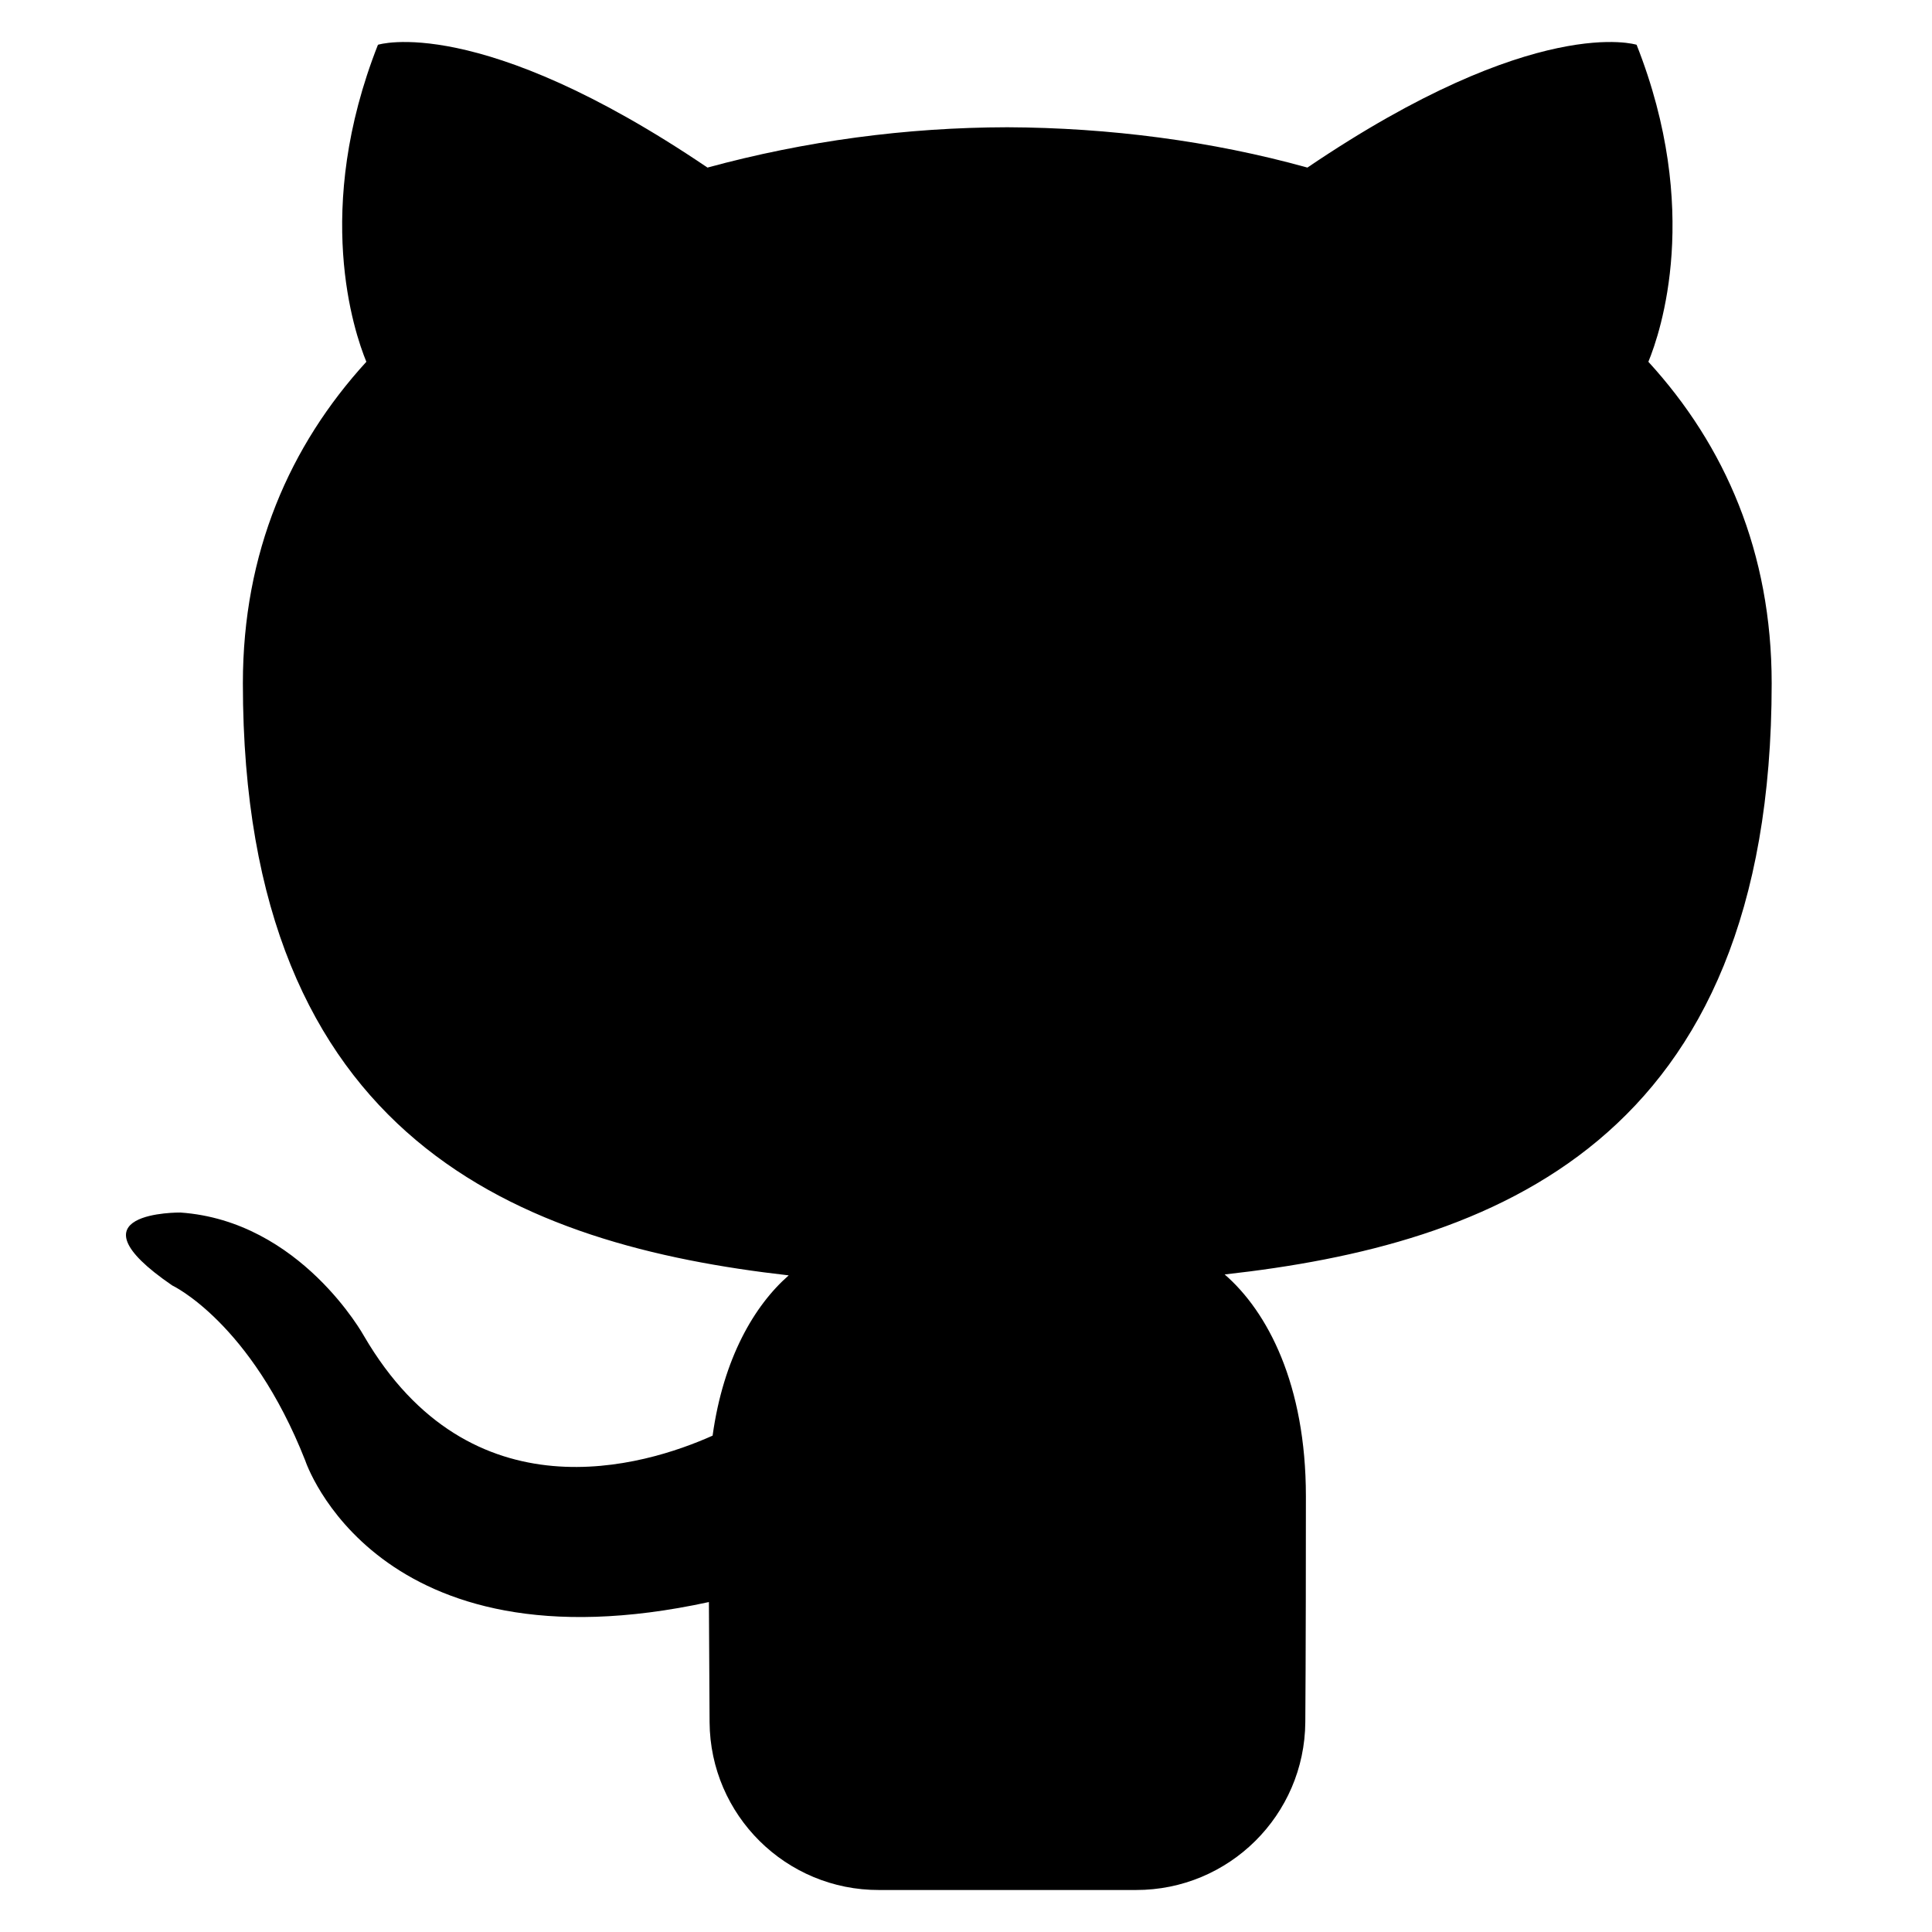
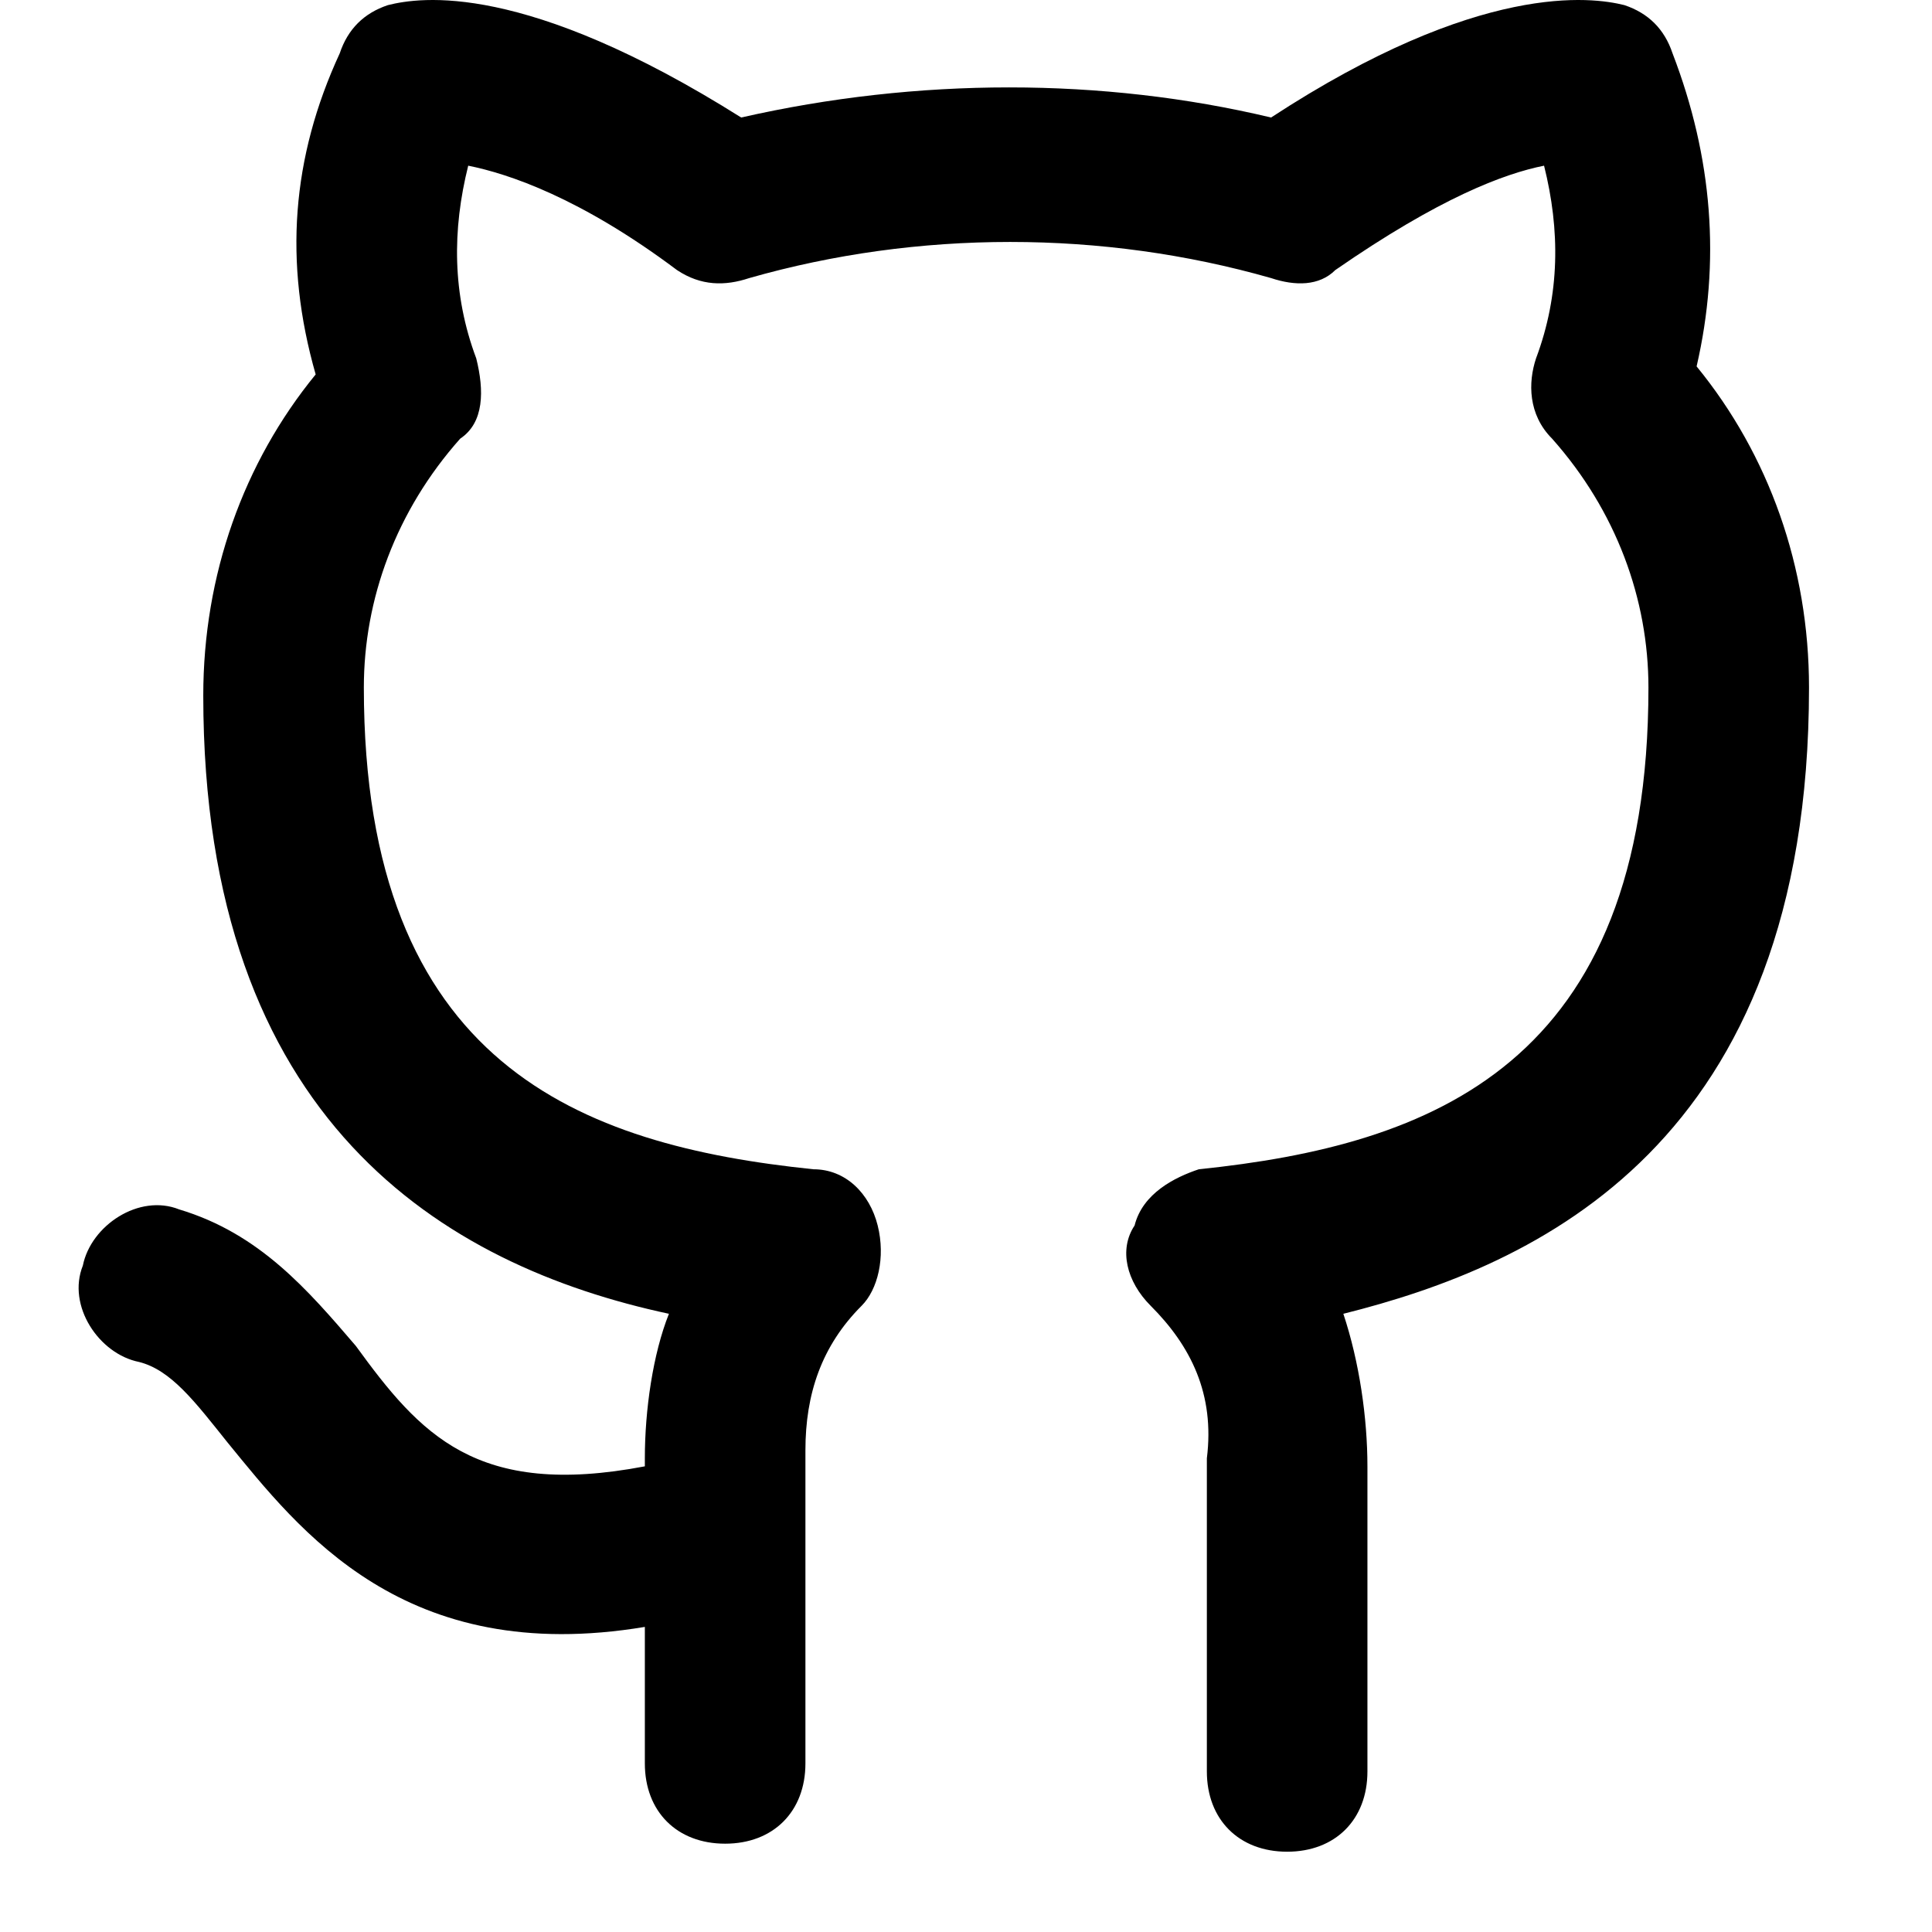
- <svg xmlns="http://www.w3.org/2000/svg" class="icon" style="width: 1em;height: 1em;vertical-align: middle;fill: currentColor;overflow: hidden;" viewBox="0 0 1024 1024" version="1.1" p-id="7110">
-   <path d="M465.981 1001.74a89.578 89.578 0 0 1-89.889-88.955l-0.356-63.666c-176.662 38.422-213.927-74.93-213.927-74.93-28.895-73.372-70.523-92.873-70.523-92.873-57.61-39.446 4.364-38.645 4.364-38.645 63.71 4.452 97.28 65.447 97.28 65.447 56.631 97.058 148.569 69.009 184.765 52.803 5.699-41.049 22.172-69.053 40.337-84.947-141.045-16.028-289.303-70.523-289.303-313.79 0-69.32 24.799-125.952 65.447-170.429-6.589-16.028-28.316-80.584 6.144-168.025 0 0 53.337-17.052 174.659 65.09a609.28 609.28 0 0 1 158.943-21.37c53.915 0.223 108.276 7.257 159.031 21.37C814.186 6.679 867.434 23.73 867.434 23.73c34.549 87.485 12.822 152.042 6.233 168.025 40.693 44.433 65.358 101.109 65.358 170.43 0 243.89-148.57 297.583-289.926 313.299 22.751 19.723 43.053 58.323 43.053 117.582 0 84.992-0.312 119.674-0.312 119.674a89.622 89.622 0 0 1-89.8 89H465.98z" fill="" p-id="7111" />
+ <svg xmlns="http://www.w3.org/2000/svg" class="icon" style="vertical-align: middle;fill: currentColor;overflow: hidden;" viewBox="0 0 1024 1024" version="1.1" p-id="47557">
+   <path d="M682.215 981.446c-25.532 0-42.554-17.022-42.554-42.554v-165.96c4.255-34.043-8.511-59.575-29.788-80.852-12.766-12.766-17.022-29.788-8.511-42.554 4.255-17.022 21.277-25.532 34.043-29.788 123.406-12.766 238.302-55.32 238.302-255.323 0-46.809-17.022-93.618-51.065-131.917-12.766-12.766-12.766-29.788-8.511-42.554 12.766-34.043 12.766-68.086 4.255-102.129-21.277 4.255-55.32 17.022-110.64 55.32-8.511 8.511-21.277 8.511-34.043 4.255-89.363-25.532-187.237-25.532-276.6 0-12.766 4.255-25.532 4.255-38.298-4.255C307.741 104.837 269.443 92.07 248.166 87.815c-8.511 34.043-8.511 68.086 4.255 102.129 4.255 17.022 4.255 34.043-8.511 42.554-34.043 38.298-51.065 85.108-51.065 131.917 0 200.003 114.895 242.557 238.302 255.323 17.022 0 29.788 12.766 34.043 29.788 4.255 17.022 0 34.043-8.511 42.554-21.277 21.277-29.788 46.809-29.788 76.597v165.96c0 25.532-17.022 42.554-42.554 42.554s-42.554-17.022-42.554-42.554v-72.342c-127.662 21.277-182.982-51.065-221.28-97.874-17.022-21.277-29.788-38.298-46.809-42.554-21.277-4.255-38.298-29.788-29.788-51.065 4.255-21.277 29.788-38.298 51.065-29.788 42.554 12.766 68.086 42.554 93.618 72.342 34.043 46.809 63.831 80.852 153.194 63.831v-4.255c0-25.532 4.255-55.32 12.766-76.597-119.151-25.532-246.812-102.129-246.812-327.665 0-63.831 21.277-123.406 59.575-170.215-17.022-59.575-12.766-114.895 12.766-170.215 4.255-12.766 12.766-21.277 25.532-25.532 17.022-4.255 72.342-12.766 187.237 59.575 93.618-21.277 191.492-21.277 280.855 0 110.64-72.342 170.215-63.831 187.237-59.575 12.766 4.255 21.277 12.766 25.532 25.532 21.277 55.32 25.532 110.64 12.766 165.96 38.298 46.809 59.575 106.385 59.575 170.215 0 242.557-144.683 306.388-246.812 331.92 8.511 25.532 12.766 55.32 12.766 80.852V938.892c0 25.532-17.022 42.554-42.554 42.554z" p-id="47558" />
</svg>
